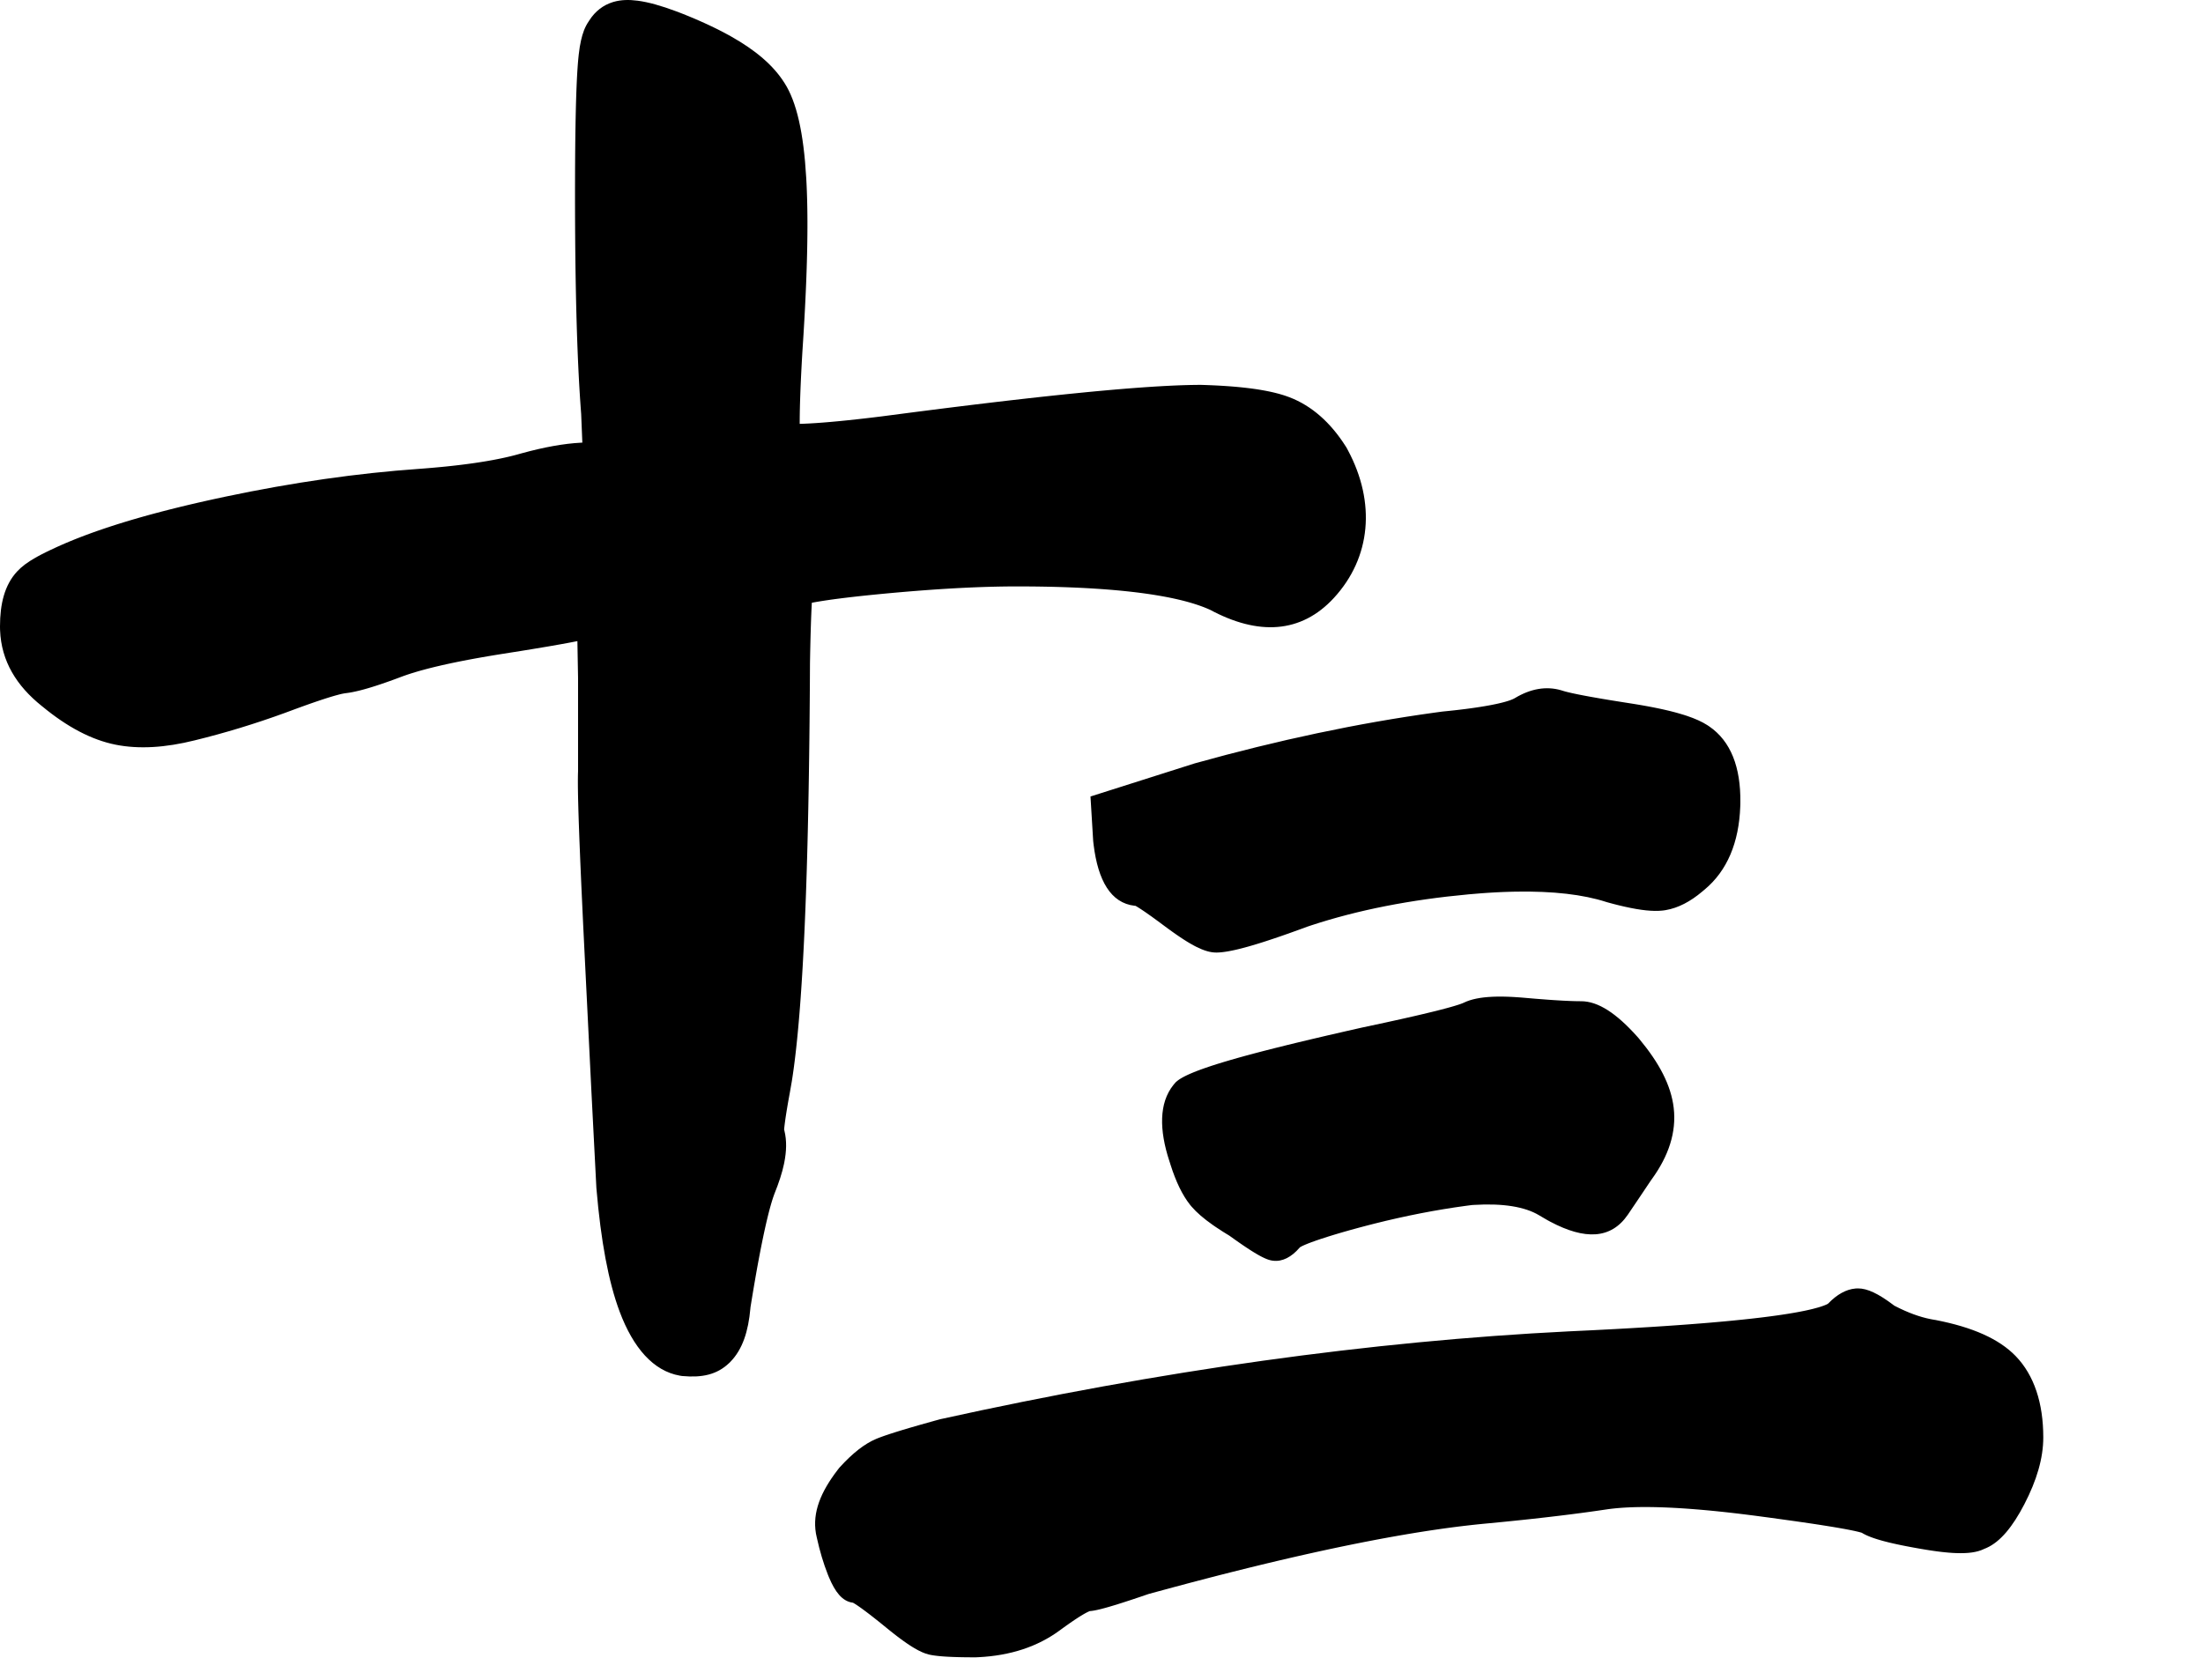
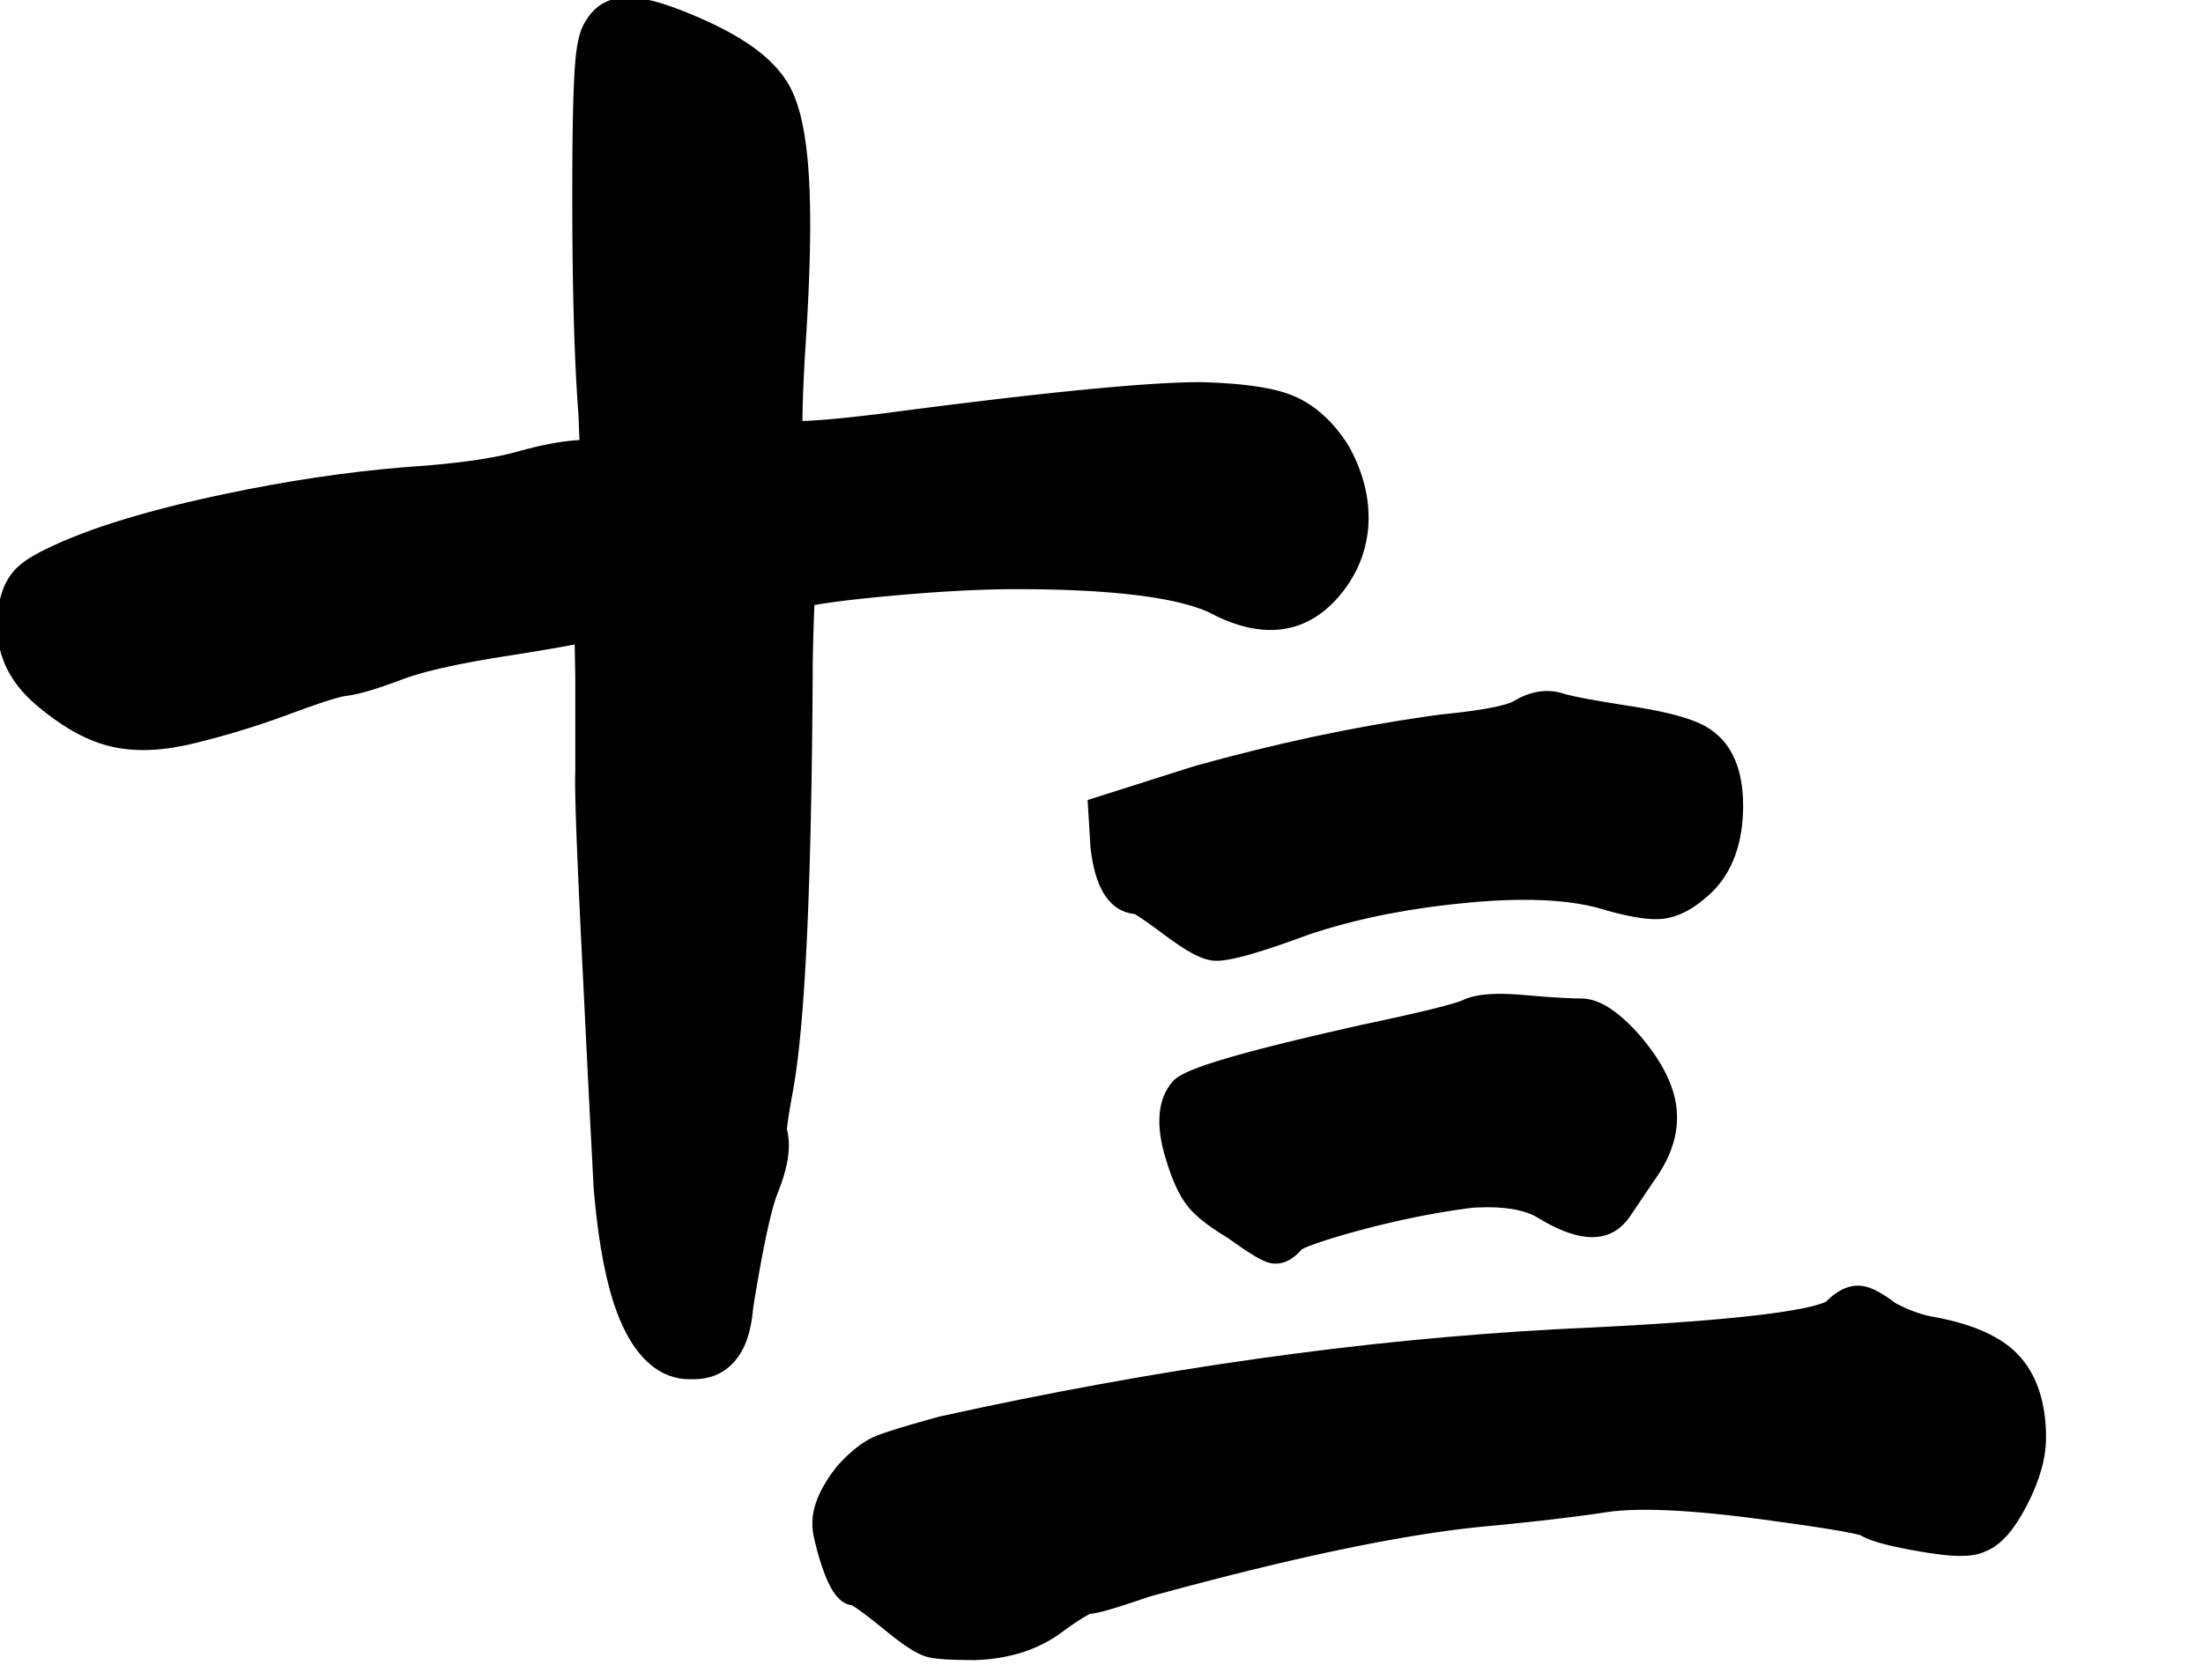
<svg xmlns="http://www.w3.org/2000/svg" width="400px" height="305px" viewBox="0 0 400 305" version="1.1">
  <g id="13_s" stroke="none" stroke-width="1" fill="none" fill-rule="evenodd">
-     <path d="M337.37,234 C339.082,234 341.054,234.976 343.583,236.858 L343.933,237.122 L344.181,237.252 C346.443,238.415 348.572,239.19 350.569,239.585 L350.967,239.659 L351.47,239.742 C358.151,241.042 362.974,243.156 366.017,246.32 C369.34,249.774 371,254.819 371,261.056 C371,264.833 369.815,268.852 367.564,273.195 C365.435,277.303 363.204,280.001 360.72,281.121 L360.486,281.221 L360.29,281.296 L360.192,281.347 C358.988,281.926 357.36,282.15 355.199,282.072 L354.67,282.047 C354.58,282.042 354.489,282.037 354.397,282.031 L353.837,281.989 L353.255,281.936 L352.652,281.872 C352.55,281.861 352.446,281.849 352.342,281.836 L351.706,281.756 L351.047,281.665 L350.365,281.563 L349.66,281.452 L348.577,281.269 L347.871,281.144 L347.189,281.02 L346.209,280.835 L345.283,280.651 L344.409,280.467 L343.854,280.344 L343.322,280.222 L342.813,280.099 L342.09,279.914 L341.636,279.79 L341.203,279.665 L340.791,279.54 L340.401,279.414 L340.032,279.286 C339.913,279.244 339.797,279.201 339.684,279.158 L339.356,279.029 L339.049,278.898 L338.903,278.833 L338.903,278.833 L338.626,278.7 L338.368,278.566 L338.131,278.43 L338.05,278.382 L337.929,278.344 L337.732,278.289 L337.364,278.194 L337.034,278.117 L336.668,278.035 L336.264,277.95 L335.823,277.861 L334.832,277.673 L333.694,277.471 L332.603,277.287 L330.445,276.943 L329.071,276.734 L326.013,276.287 L321.614,275.677 L318.595,275.274 L316.885,275.057 L315.218,274.855 L313.595,274.67 L312.538,274.556 L311.499,274.449 L310.481,274.349 L309.481,274.257 L308.501,274.171 L307.068,274.057 L306.137,273.989 L305.225,273.929 L304.333,273.876 L303.461,273.83 L302.608,273.792 L301.775,273.76 L300.961,273.736 L300.167,273.719 L299.393,273.709 L299.013,273.706 L299.013,273.706 L298.268,273.707 L297.543,273.715 L296.838,273.73 L296.152,273.752 L295.486,273.782 L294.84,273.818 C294.734,273.825 294.629,273.832 294.524,273.839 L293.908,273.886 L293.311,273.94 L292.734,274.002 C292.64,274.012 292.546,274.023 292.454,274.035 L291.907,274.107 L289.96,274.391 L288.806,274.554 L287.023,274.796 L285.178,275.035 L283.272,275.271 L281.304,275.505 L279.957,275.66 L277.886,275.89 L276.471,276.042 L274.296,276.267 L272.812,276.416 L270.534,276.637 L269.287,276.755 L268.325,276.852 L267.349,276.956 L265.856,277.126 L264.841,277.25 L263.811,277.381 L262.766,277.52 L261.706,277.667 L260.087,277.903 L258.988,278.069 L257.312,278.334 L255.602,278.616 L253.857,278.916 L252.078,279.234 L250.873,279.455 L249.652,279.685 L247.793,280.043 L245.9,280.42 L244.619,280.681 L243.323,280.949 L241.349,281.367 L239.342,281.802 L237.301,282.255 L235.92,282.567 L234.525,282.886 L232.404,283.38 L230.248,283.892 L228.792,284.243 L226.58,284.784 L223.577,285.533 L221.284,286.115 L218.958,286.715 L215.803,287.543 L213.397,288.184 L210.136,289.066 L208.56,289.497 L207.026,290.02 L205.272,290.606 L203.956,291.034 L202.996,291.339 L202.328,291.545 L201.313,291.847 L200.585,292.051 L199.932,292.223 L199.632,292.297 L199.214,292.393 L198.836,292.471 L198.604,292.513 L198.288,292.562 L198.097,292.585 L197.922,292.6 L197.883,292.601 L197.746,292.656 L197.523,292.757 L197.261,292.888 L196.962,293.05 L196.627,293.243 L196.244,293.474 L195.83,293.733 L195.387,294.021 C195.311,294.071 195.233,294.123 195.154,294.175 L194.666,294.505 L194.149,294.863 L193.602,295.249 L193.027,295.663 L192.422,296.105 C188.374,299.085 183.445,300.691 177.663,300.979 L177.165,301 L176.368,301 L175.041,300.987 L174.118,300.97 L172.984,300.934 L172.203,300.898 L171.716,300.87 L171.256,300.839 L170.821,300.803 L170.217,300.743 L169.67,300.675 L169.337,300.625 C169.284,300.616 169.231,300.607 169.18,300.598 L168.884,300.542 L168.613,300.482 C167.874,300.304 167.022,299.926 166.03,299.341 L165.597,299.078 C165.449,298.986 165.299,298.89 165.146,298.79 L164.677,298.476 C164.437,298.312 164.191,298.139 163.938,297.957 L163.422,297.579 L162.886,297.175 L162.331,296.745 L161.754,296.29 L161.157,295.808 L159.968,294.842 L159.412,294.396 L158.628,293.776 L157.905,293.213 L157.241,292.709 L156.639,292.262 L156.271,291.996 L155.928,291.755 L155.615,291.542 L155.337,291.36 L155.096,291.21 C155.059,291.188 155.023,291.167 154.989,291.147 L154.87,291.081 L154.775,291.069 C152.909,290.794 151.634,289.12 150.522,286.48 L150.412,286.213 L150.306,285.948 C149.512,283.939 148.85,281.716 148.314,279.28 L148.16,278.56 L148.142,278.453 C147.512,274.674 149.001,270.989 152.094,266.958 L152.386,266.582 L152.481,266.478 C154.78,263.95 156.964,262.222 159.083,261.333 L159.446,261.185 L159.715,261.081 L160.157,260.918 L160.646,260.744 L161.568,260.434 L162.622,260.095 L163.811,259.728 L165.134,259.333 L167.215,258.731 L169.566,258.072 L170.656,257.772 L170.782,257.741 C210.731,248.918 248.769,243.603 284.907,241.796 L289.043,241.6 L292.997,241.395 L296.151,241.219 L299.768,241.001 L302.078,240.851 L304.306,240.698 L306.453,240.542 L309.021,240.342 L310.501,240.22 L312.865,240.011 L314.222,239.884 L316.383,239.667 L318.019,239.49 L319.573,239.31 L320.373,239.212 L321.602,239.053 L322.77,238.892 L323.514,238.784 L324.578,238.62 L325.58,238.453 L326.213,238.341 L326.818,238.228 L327.674,238.058 L328.209,237.943 L328.716,237.827 L329.195,237.711 C329.533,237.626 329.846,237.542 330.132,237.458 L330.543,237.332 C330.608,237.312 330.672,237.291 330.733,237.27 L331.085,237.147 L331.395,237.026 L331.634,236.922 L331.8,236.842 L331.908,236.782 L331.976,236.713 C333.536,235.109 335.183,234.166 336.9,234.02 L337.135,234.005 L337.37,234 Z M111.438,0.334 C112.767,-0.046 114.194,-0.083 115.798,0.129 C117.737,0.386 120.067,1.038 122.839,2.078 L122.839,2.078 L123.607,2.371 C123.736,2.422 123.867,2.473 123.999,2.525 L123.999,2.525 L124.799,2.847 C125.07,2.957 125.344,3.071 125.622,3.188 L125.622,3.188 L126.037,3.364 L126.853,3.716 C126.988,3.775 127.122,3.834 127.254,3.893 L127.254,3.893 L128.042,4.247 C128.431,4.425 128.813,4.603 129.188,4.782 L129.188,4.782 L129.929,5.141 L130.651,5.502 C131.126,5.743 131.589,5.986 132.039,6.231 L132.039,6.231 L132.706,6.599 C137.197,9.127 140.401,11.851 142.412,15.024 L142.412,15.024 L142.44,15.066 C144.652,18.509 145.913,24.136 146.388,32.331 L146.388,32.331 L146.44,33.307 C146.448,33.472 146.456,33.638 146.463,33.804 L146.463,33.804 L146.505,34.816 L146.539,35.852 C146.544,36.026 146.549,36.202 146.554,36.379 L146.554,36.379 L146.577,37.451 C146.581,37.632 146.584,37.813 146.587,37.996 L146.587,37.996 L146.6,39.105 C146.603,39.479 146.606,39.856 146.607,40.238 L146.607,40.238 L146.606,41.396 L146.599,42.579 L146.585,43.787 L146.565,45.021 L146.538,46.279 L146.505,47.563 L146.465,48.872 L146.418,50.208 L146.366,51.569 L146.307,52.956 L146.241,54.369 L146.17,55.808 L146.093,57.274 L146.009,58.766 L145.92,60.286 L145.824,61.831 L145.675,64.134 L145.583,65.75 L145.501,67.295 L145.429,68.769 L145.367,70.17 L145.315,71.5 L145.286,72.346 L145.25,73.555 L145.224,74.69 L145.208,75.753 L145.202,76.741 L145.202,76.981 L145.752,76.964 L146.244,76.944 L147.023,76.906 L148.137,76.838 L149.03,76.775 L149.97,76.701 L150.96,76.617 L152.353,76.488 L153.832,76.34 L155.799,76.129 L157.043,75.988 L158.333,75.837 L160.127,75.618 C160.416,75.58 160.703,75.542 160.99,75.505 L160.99,75.505 L166.044,74.846 L170.891,74.229 L173.237,73.935 L177.031,73.469 L180.682,73.032 L183.499,72.703 L186.892,72.317 L188.859,72.099 L191.402,71.825 L193.853,71.569 L197.357,71.219 L199.033,71.059 L201.187,70.863 L202.743,70.727 L204.737,70.562 L206.173,70.451 L208.009,70.318 L209.753,70.204 L211.406,70.108 L212.969,70.03 L214.082,69.984 L215.143,69.948 L216.154,69.922 L216.799,69.911 L217.422,69.904 L218.089,69.902 L218.598,69.917 C218.745,69.922 218.891,69.927 219.037,69.932 L219.037,69.932 L219.898,69.966 L220.739,70.004 L221.56,70.048 L222.361,70.097 L223.142,70.151 L223.904,70.21 L224.646,70.275 L225.368,70.345 L226.072,70.42 L226.756,70.501 L227.421,70.587 L228.066,70.679 L228.693,70.777 L229.301,70.881 C229.501,70.916 229.697,70.952 229.891,70.99 L229.891,70.99 L230.461,71.105 L230.461,71.105 L230.74,71.165 L231.282,71.288 C231.371,71.31 231.46,71.331 231.547,71.353 L231.547,71.353 L232.062,71.485 C232.147,71.508 232.231,71.531 232.313,71.554 L232.313,71.554 L232.802,71.696 C232.881,71.72 232.96,71.745 233.039,71.769 L233.039,71.769 L233.5,71.921 C233.726,71.998 233.945,72.077 234.158,72.159 C238.154,73.697 241.582,76.714 244.339,81.063 L244.339,81.063 L244.472,81.273 L244.749,81.783 C249.827,91.291 248.944,101.275 242.186,108.606 C236.237,115.059 228.44,115.482 219.609,110.692 L219.754,110.77 L219.509,110.66 L219.126,110.495 L218.728,110.333 C218.661,110.306 218.592,110.28 218.524,110.253 L218.524,110.253 L218.104,110.096 L217.67,109.942 L217.222,109.791 L216.76,109.644 C216.682,109.62 216.603,109.595 216.523,109.571 L216.523,109.571 L216.04,109.429 C215.958,109.405 215.875,109.382 215.792,109.358 L215.792,109.358 L215.287,109.22 L214.768,109.086 L214.234,108.954 L213.686,108.826 L213.124,108.702 C213.029,108.681 212.934,108.661 212.838,108.64 L212.838,108.64 L212.255,108.52 L211.658,108.404 L211.046,108.291 L210.421,108.181 L209.456,108.022 L208.796,107.921 L208.121,107.823 L207.433,107.728 L206.73,107.637 L206.014,107.549 L204.913,107.424 L204.162,107.345 L203.397,107.269 L202.618,107.197 L201.825,107.128 L200.61,107.032 L199.365,106.943 L198.088,106.862 L197.219,106.813 L196.337,106.767 L194.988,106.706 L193.609,106.652 L192.198,106.606 L191.241,106.58 L189.78,106.549 L188.288,106.525 L186.252,106.506 L185.214,106.503 L184.134,106.503 L183.007,106.511 L181.858,106.526 C181.664,106.529 181.47,106.533 181.275,106.537 L181.275,106.537 L180.093,106.564 L178.889,106.599 L177.663,106.641 L176.414,106.692 L175.144,106.75 L173.853,106.815 L172.539,106.889 L171.203,106.97 L169.845,107.059 L168.466,107.156 L167.064,107.261 L165.641,107.373 L164.195,107.493 L162.728,107.621 L161.239,107.756 L159.729,107.9 L158.106,108.06 L156.864,108.189 L155.677,108.317 L154.179,108.488 L153.12,108.616 L151.794,108.785 L150.865,108.912 L149.991,109.039 L149.173,109.165 L148.411,109.29 L147.935,109.373 L147.403,109.471 L147.336,110.818 L147.294,111.829 L147.253,112.916 L147.215,114.078 L147.191,114.895 L147.156,116.183 L147.104,118.495 L147.069,120.43 L147.05,123.948 L147.025,127.423 L146.995,130.823 L146.96,134.146 L146.919,137.394 L146.873,140.565 L146.822,143.661 L146.765,146.68 L146.681,150.589 L146.611,153.433 L146.561,155.287 L146.483,158.005 L146.398,160.649 L146.339,162.369 L146.245,164.887 L146.145,167.331 L146.076,168.919 L146.004,170.473 L145.93,171.995 L145.813,174.215 L145.733,175.654 L145.649,177.059 L145.563,178.432 L145.475,179.772 L145.384,181.08 C145.369,181.295 145.353,181.508 145.338,181.721 L145.338,181.721 L145.243,182.979 L145.146,184.204 L145.046,185.396 L144.943,186.556 L144.838,187.683 L144.73,188.778 C144.712,188.958 144.694,189.136 144.675,189.313 L144.675,189.313 L144.564,190.358 C144.545,190.53 144.526,190.7 144.507,190.869 L144.507,190.869 L144.391,191.866 L144.273,192.83 L144.153,193.762 C144.132,193.915 144.112,194.066 144.091,194.216 L144.091,194.216 L143.966,195.099 C143.945,195.244 143.924,195.387 143.903,195.529 L143.903,195.529 L143.774,196.364 C143.644,197.182 143.51,197.953 143.372,198.675 L143.372,198.675 L143.319,198.947 L143.122,200.036 L142.998,200.749 L142.831,201.749 L142.733,202.369 L142.644,202.952 L142.566,203.497 L142.499,204.003 L142.441,204.47 C142.424,204.62 142.408,204.762 142.394,204.898 L142.394,204.898 L142.371,205.138 L142.417,205.315 C142.884,207.186 142.798,209.111 142.406,211.118 L142.406,211.118 L142.354,211.38 C142.015,213.011 141.433,214.785 140.606,216.836 L140.635,216.765 L140.594,216.872 L140.481,217.182 C140.462,217.236 140.443,217.291 140.424,217.347 L140.424,217.347 L140.307,217.695 L140.189,218.068 L140.007,218.675 L139.82,219.338 L139.693,219.811 C139.671,219.892 139.65,219.974 139.628,220.057 L139.628,220.057 L139.498,220.567 L139.366,221.102 L139.164,221.95 L139.027,222.546 L138.818,223.485 L138.676,224.141 L138.461,225.17 L138.241,226.253 L138.093,227.004 L137.868,228.175 L137.639,229.4 L137.484,230.245 L137.25,231.556 L136.933,233.386 L136.692,234.818 L136.448,236.301 L136.264,237.44 L136.246,237.651 C135.876,241.779 134.836,245.076 132.602,247.348 L132.602,247.348 L132.418,247.53 C130.176,249.692 127.437,250.232 123.951,249.917 L123.951,249.917 L123.819,249.905 L123.433,249.844 C118.638,249.003 114.976,244.797 112.511,238.223 C110.465,232.764 109.101,225.364 108.298,215.895 L108.298,215.895 L108.285,215.744 L107.382,198.22 L105.887,167.972 L105.55,160.719 L105.367,156.506 L105.201,152.426 L105.085,149.21 L105.022,147.23 L104.969,145.235 L104.947,144.13 L104.93,142.946 L104.926,142.241 L104.926,141.704 L104.933,140.952 L104.942,140.513 L104.957,140.094 L104.957,123.091 L104.838,116.439 L103.46,116.706 L101.765,117.017 L99.526,117.409 L96.616,117.895 L94.605,118.222 L91.127,118.772 L89.751,118.994 L88.858,119.143 L87.552,119.367 L86.288,119.593 L85.066,119.82 L83.886,120.048 L83.123,120.2 L82.378,120.353 L81.297,120.584 L80.258,120.815 L79.261,121.048 L78.621,121.203 L77.999,121.359 L77.397,121.515 L76.529,121.75 L75.974,121.906 L75.438,122.064 L74.671,122.3 C74.588,122.326 74.506,122.352 74.424,122.379 L74.424,122.379 L73.946,122.537 L73.488,122.695 L73.048,122.853 L72.106,123.206 L71.398,123.466 L70.713,123.713 L70.049,123.947 L69.408,124.169 L68.788,124.377 L68.189,124.573 L67.611,124.755 C67.517,124.785 67.423,124.814 67.33,124.842 L67.33,124.842 L66.784,125.005 L66.258,125.155 C66.172,125.179 66.087,125.203 66.002,125.226 L66.002,125.226 L65.507,125.357 C65.426,125.378 65.345,125.398 65.266,125.418 L65.266,125.418 L64.8,125.529 C64.724,125.547 64.648,125.564 64.574,125.58 L64.574,125.58 L64.137,125.673 L63.719,125.753 C63.583,125.777 63.45,125.799 63.32,125.82 L63.32,125.82 L62.939,125.874 L62.607,125.916 L62.439,125.944 L62.152,126.001 L61.824,126.075 L61.583,126.135 L60.9,126.318 L60.437,126.452 L59.758,126.657 L59.203,126.832 L58.405,127.091 L57.313,127.459 L56.365,127.787 L55.353,128.146 L54,128.637 L51.692,129.491 C46.293,131.46 40.854,133.115 35.393,134.453 C29.999,135.803 25.205,136.092 20.987,135.249 C16.632,134.379 12.207,132.039 7.7,128.314 L7.742,128.348 L7.573,128.215 C3.016,124.566 0.23,120.09 0.014,114.462 L0.003,114.058 L0,113.751 C0,109.702 0.821,106.268 3.091,103.806 C3.931,102.894 5.006,102.1 6.457,101.276 L6.457,101.276 L6.927,101.014 L7.424,100.75 L7.947,100.481 C8.127,100.391 8.31,100.3 8.499,100.207 L8.499,100.207 L9.079,99.928 L10.051,99.473 C10.172,99.417 10.295,99.361 10.417,99.305 L10.417,99.305 L11.164,98.971 C11.416,98.86 11.671,98.749 11.929,98.639 L11.929,98.639 L12.713,98.31 L13.515,97.983 C13.65,97.928 13.786,97.874 13.923,97.82 L13.923,97.82 L14.753,97.496 L15.602,97.174 L16.469,96.854 C16.615,96.801 16.762,96.748 16.91,96.695 L16.91,96.695 L17.805,96.379 C18.258,96.221 18.717,96.064 19.183,95.908 L19.183,95.908 L20.125,95.597 L21.086,95.287 C21.248,95.236 21.41,95.185 21.573,95.134 L21.573,95.134 L22.562,94.827 L23.57,94.523 C23.739,94.473 23.909,94.422 24.08,94.372 L24.08,94.372 L25.116,94.071 L26.17,93.772 L27.244,93.475 L28.336,93.18 L29.447,92.887 L30.576,92.596 L31.725,92.307 L32.892,92.02 L34.079,91.734 L35.894,91.31 L37.752,90.89 L39.014,90.612 L40.963,90.194 C53.186,87.618 64.901,85.937 76.092,85.154 L76.092,85.154 L76.598,85.116 L77.596,85.037 L78.574,84.954 L80.003,84.823 L80.93,84.732 L81.838,84.636 L82.726,84.537 L83.594,84.435 L84.442,84.328 L85.269,84.219 L86.077,84.106 L86.864,83.989 L87.631,83.868 L88.378,83.745 L89.461,83.553 L90.157,83.42 L90.833,83.284 L91.488,83.145 L92.124,83.002 L92.738,82.856 L93.333,82.707 L93.906,82.554 L94.718,82.328 C98.783,81.211 102.361,80.563 105.481,80.401 L105.481,80.401 L105.736,80.389 L105.523,75.192 L105.428,73.91 L105.322,72.377 L105.256,71.325 L105.191,70.248 L105.129,69.146 L105.041,67.448 L104.959,65.694 L104.908,64.494 L104.835,62.649 L104.768,60.747 L104.727,59.449 L104.688,58.126 L104.634,56.095 L104.601,54.71 L104.557,52.587 L104.519,50.408 L104.496,48.924 L104.476,47.416 L104.459,45.882 L104.444,44.324 L104.426,41.941 L104.414,39.501 L104.407,37.006 L104.407,34.075 L104.417,30.538 L104.434,27.788 L104.454,25.715 L104.473,24.235 L104.511,21.911 L104.548,20.178 L104.579,18.953 L104.613,17.791 L104.663,16.341 L104.708,15.235 L104.746,14.421 C104.753,14.288 104.759,14.158 104.766,14.029 L104.766,14.029 L104.808,13.276 L104.853,12.563 L104.9,11.889 C104.908,11.78 104.917,11.672 104.925,11.566 L104.925,11.566 L104.977,10.95 C104.986,10.851 104.995,10.753 105.004,10.656 L105.004,10.656 L105.061,10.096 L105.091,9.83 C105.197,8.899 105.324,8.089 105.497,7.337 C105.798,6.025 106.175,4.921 106.899,3.871 L106.899,3.871 L106.912,3.853 L106.987,3.73 C108.088,1.99 109.572,0.92 111.23,0.397 L111.23,0.397 Z M272.186,181 C272.504,180.999 272.83,181.002 273.166,181.009 L273.849,181.029 L274.556,181.06 C274.676,181.066 274.797,181.073 274.919,181.08 L275.662,181.128 L276.43,181.187 L278.862,181.395 L281.082,181.566 L282.098,181.636 L283.357,181.714 L283.945,181.746 L285.037,181.796 L285.783,181.822 L286.466,181.837 L287.086,181.842 C290.174,181.842 293.496,184.047 297.236,188.225 L297.517,188.542 L297.58,188.616 C301.262,193.023 303.414,197.103 303.896,201.215 C304.417,205.65 302.96,209.96 299.926,214.151 L299.781,214.348 L297.706,217.443 L295.567,220.612 C292.497,225.089 287.743,225.192 281.521,221.902 L280.934,221.584 C280.44,221.311 279.938,221.017 279.427,220.702 C276.875,219.175 272.91,218.509 267.592,218.836 L267.239,218.86 L266.156,219.002 C260.751,219.732 255.204,220.814 249.513,222.247 L248.291,222.56 L246.737,222.971 L245.159,223.404 L243.976,223.739 L243.135,223.984 L242.079,224.3 L241.099,224.603 L239.773,225.032 L238.989,225.299 L238.124,225.609 L237.526,225.837 L237.014,226.046 L236.687,226.19 L236.41,226.322 L236.254,226.403 L236.12,226.479 L236.019,226.541 L235.957,226.616 C234.486,228.312 232.85,229.19 231.115,228.965 L230.906,228.933 L230.696,228.89 L230.589,228.864 L230.364,228.799 L230.125,228.717 C230.084,228.701 230.042,228.686 230,228.669 L229.738,228.561 L229.461,228.435 L229.167,228.292 L228.857,228.131 L228.53,227.952 L228.186,227.755 L227.635,227.425 L227.245,227.182 L226.835,226.92 L226.185,226.492 L225.725,226.182 L224.998,225.682 L224.222,225.137 L223.209,224.413 L222.646,224.071 L221.995,223.666 C221.571,223.397 221.167,223.133 220.781,222.872 L220.215,222.483 C218.562,221.323 217.286,220.227 216.358,219.148 L216.206,218.969 L216.061,218.79 C214.664,217.024 213.506,214.6 212.535,211.536 L212.418,211.161 L212.337,210.919 C210.46,205.212 210.441,200.33 213.038,197.072 L213.185,196.893 L213.338,196.717 L213.509,196.524 L213.697,196.366 L213.861,196.235 L214.043,196.102 C214.075,196.08 214.108,196.058 214.142,196.035 L214.354,195.9 L214.585,195.762 L214.836,195.622 C214.879,195.599 214.923,195.575 214.968,195.551 L215.249,195.408 L215.549,195.263 L215.869,195.115 L216.209,194.965 L216.757,194.736 L217.35,194.501 L217.989,194.261 L218.913,193.932 L219.92,193.592 L221.011,193.242 L222.186,192.881 L223.447,192.508 L224.793,192.124 L226.226,191.727 L227.747,191.318 L229.356,190.897 L231.493,190.352 L233.77,189.786 L235.205,189.436 L237.198,188.957 L240.909,188.084 L244.318,187.3 L247.321,186.62 L251.427,185.742 L254.426,185.081 L256.816,184.539 L258.175,184.221 L260.134,183.75 L261.426,183.426 L262.74,183.08 L263.55,182.856 L264.12,182.689 L264.843,182.463 L265.237,182.327 L265.487,182.234 L265.63,182.175 L265.813,182.094 C267.099,181.475 268.798,181.131 270.96,181.031 L271.561,181.01 L272.186,181 Z M283.442,125.361 L283.91,125.505 L284.251,125.601 L284.651,125.703 L285.274,125.85 L285.809,125.967 L286.61,126.133 L287.512,126.31 L288.78,126.546 L290.815,126.903 L292.45,127.176 L294.991,127.583 L296.676,127.847 L297.554,127.992 L298.405,128.139 L299.229,128.289 L300.026,128.44 L300.797,128.594 L301.541,128.75 L302.259,128.909 L302.951,129.071 C303.064,129.098 303.176,129.125 303.287,129.153 L303.94,129.319 L304.568,129.489 C304.978,129.603 305.371,129.719 305.748,129.838 L306.3,130.017 C307.83,130.532 309.061,131.091 310.013,131.709 L310.337,131.924 C314.274,134.606 316.079,139.373 315.997,145.727 L315.991,146.095 L315.98,146.467 C315.751,153.002 313.611,158.145 309.514,161.559 L309.316,161.72 L309.087,161.917 C306.912,163.754 304.708,164.907 302.457,165.291 L302.149,165.339 L301.842,165.377 C300.124,165.562 297.885,165.32 295.018,164.675 L294.256,164.498 C294.126,164.467 293.996,164.435 293.864,164.403 L293.058,164.199 C292.921,164.163 292.783,164.127 292.644,164.09 L291.794,163.859 L291.646,163.814 C287.458,162.459 281.985,161.824 275.253,161.938 L274.179,161.963 L273.085,161.999 C272.901,162.007 272.716,162.014 272.53,162.022 L271.404,162.078 L270.258,162.146 L269.09,162.227 C268.305,162.285 267.506,162.351 266.693,162.426 C256.079,163.403 246.562,165.278 238.142,168.043 L237.385,168.295 L236.148,168.75 L234.488,169.349 L233.302,169.768 L232.54,170.034 L231.439,170.41 L230.388,170.76 L229.714,170.98 L229.062,171.188 L228.124,171.478 L227.234,171.743 L226.667,171.906 L226.121,172.057 L225.595,172.197 L225.09,172.326 L224.605,172.443 L224.14,172.549 L223.695,172.644 C223.623,172.659 223.551,172.673 223.48,172.687 L223.065,172.765 L222.669,172.832 C222.54,172.852 222.415,172.871 222.292,172.887 L221.935,172.932 L221.596,172.965 C221.541,172.97 221.487,172.974 221.434,172.978 L221.123,172.994 L220.975,172.999 L220.831,173 C219.767,173 218.594,172.655 217.191,171.948 L216.763,171.725 C216.545,171.608 216.322,171.483 216.093,171.349 L215.627,171.071 C215.548,171.023 215.469,170.974 215.388,170.924 L214.897,170.613 C214.814,170.559 214.73,170.505 214.645,170.449 L214.128,170.104 L213.592,169.737 L213.037,169.347 C212.943,169.281 212.848,169.213 212.752,169.144 L212.166,168.72 L211.559,168.274 L210.32,167.354 L209.467,166.731 L208.941,166.353 L208.216,165.842 L207.775,165.537 L207.178,165.137 L206.834,164.915 L206.54,164.731 L206.288,164.58 L206.184,164.52 L206.014,164.504 C201.669,164.014 199.375,159.897 198.575,153.477 L198.535,153.149 L198.489,152.726 L198,144.658 L216.84,138.672 L216.963,138.635 C232.085,134.414 246.579,131.345 260.446,129.43 L261.831,129.242 L261.957,129.227 L263.128,129.109 L264.251,128.987 L264.971,128.904 L266.011,128.777 L267,128.646 L267.937,128.513 L268.824,128.377 L269.657,128.24 L270.438,128.101 L270.93,128.007 L271.621,127.866 L272.052,127.771 L272.653,127.628 L273.023,127.533 L273.368,127.438 C273.423,127.422 273.478,127.406 273.531,127.39 L273.839,127.295 C273.888,127.279 273.936,127.263 273.983,127.248 L274.253,127.153 L274.497,127.058 C274.536,127.043 274.573,127.027 274.61,127.011 L274.815,126.918 C274.88,126.886 274.94,126.855 274.995,126.824 L275.076,126.778 C277.865,125.102 280.71,124.567 283.442,125.361 Z" id="Combined-Shape" fill="#000000" fill-rule="nonzero" />
+     <path d="M337.37,233.5 C339.088,233.5 341.017,234.371 343.562,236.222 L343.884,236.458 L344.166,236.679 L344.41,236.807 C346.454,237.859 348.389,238.588 350.209,238.998 L350.661,239.094 L351.048,239.166 L351.565,239.251 C358.437,240.588 363.294,242.767 366.378,245.973 C369.772,249.502 371.5,254.647 371.5,261.056 C371.5,264.858 370.333,268.938 368.008,273.425 C365.85,277.59 363.627,280.246 361.172,281.46 L360.917,281.58 L360.665,281.688 L360.518,281.741 L360.408,281.797 C359.208,282.375 357.639,282.624 355.569,282.582 L355.175,282.571 L354.503,282.538 L354.36,282.529 L353.792,282.487 L353.203,282.433 L352.44,282.351 L351.637,282.251 L350.973,282.159 L350.286,282.057 L349.576,281.945 L348.49,281.761 L347.782,281.636 L347.096,281.512 L346.112,281.326 L345.18,281.14 L344.301,280.955 L343.742,280.832 L343.205,280.708 L342.689,280.583 L341.958,280.396 L341.497,280.27 L341.057,280.143 L340.638,280.015 L340.239,279.886 L339.865,279.758 L339.5,279.623 L339.161,279.489 L338.844,279.354 L338.687,279.284 L338.394,279.143 L338.12,279 L337.844,278.841 L337.608,278.773 L337.249,278.681 L336.926,278.605 L336.565,278.524 L336.166,278.44 L335.73,278.353 L334.744,278.166 L333.611,277.964 L332.524,277.781 L330.37,277.437 L328.999,277.228 L325.945,276.782 L321.548,276.173 L318.532,275.77 L316.825,275.553 L315.162,275.352 L313.542,275.168 L312.486,275.053 L311.451,274.947 L310.435,274.847 L309.438,274.755 L308.462,274.67 L307.032,274.555 L306.104,274.488 L305.196,274.428 L304.307,274.375 L303.438,274.33 L302.589,274.291 L301.76,274.26 L300.95,274.236 L300.161,274.219 L299.39,274.209 L299.013,274.206 L298.273,274.207 L297.554,274.215 L296.854,274.23 L296.174,274.252 L295.514,274.281 L294.562,274.337 L293.953,274.384 L293.364,274.437 L292.519,274.531 L291.979,274.602 L290.03,274.887 L288.873,275.05 L287.087,275.292 L285.24,275.531 L283.331,275.768 L281.361,276.002 L280.012,276.157 L277.939,276.387 L276.522,276.539 L274.346,276.765 L272.86,276.914 L269.336,277.253 L268.378,277.349 L267.406,277.452 L265.916,277.622 L264.904,277.746 L263.877,277.877 L262.835,278.015 L261.778,278.162 L260.162,278.397 L259.066,278.563 L257.394,278.827 L255.686,279.109 L253.945,279.408 L252.168,279.725 L250.965,279.947 L249.747,280.176 L247.891,280.534 L246,280.91 L244.72,281.17 L243.426,281.438 L241.455,281.855 L239.45,282.29 L237.411,282.743 L236.032,283.054 L234.639,283.373 L232.519,283.867 L230.365,284.378 L228.911,284.729 L226.701,285.269 L223.7,286.018 L221.409,286.599 L219.085,287.199 L215.932,288.026 L213.527,288.667 L210.268,289.549 L208.721,289.971 L207.184,290.494 L205.427,291.081 L204.107,291.511 L203.143,291.817 L202.471,292.024 L201.448,292.328 L200.713,292.535 L200.051,292.709 L199.743,292.784 L199.315,292.883 L198.925,292.963 L198.68,293.007 L198.347,293.058 L198.14,293.083 L197.993,293.095 L197.952,293.111 L197.747,293.204 L197.499,293.328 L197.211,293.484 L196.885,293.671 L196.51,293.897 L196.103,294.153 L195.595,294.483 L194.951,294.916 L194.438,295.272 L193.894,295.655 L193.322,296.067 L192.718,296.508 C188.744,299.433 183.926,301.073 178.272,301.444 L177.684,301.478 L177.165,301.5 L176.364,301.5 L175.031,301.487 L174.103,301.469 L172.961,301.434 L172.175,301.398 L171.682,301.369 L171.215,301.337 L170.771,301.301 L170.155,301.24 L169.596,301.169 L169.087,301.089 L168.776,301.03 L168.496,300.968 C167.786,300.797 166.991,300.46 166.079,299.947 L165.771,299.769 L165.332,299.502 L165.104,299.358 L164.868,299.205 L164.394,298.888 L164.15,298.72 L163.643,298.36 L163.121,297.978 L162.58,297.57 L162.02,297.137 L161.44,296.679 L160.842,296.196 L159.655,295.232 L159.102,294.788 L158.321,294.171 L157.602,293.611 L156.944,293.11 L156.346,292.667 L155.983,292.405 L155.647,292.169 L155.341,291.96 L155.073,291.785 L154.713,291.565 L154.702,291.564 C152.875,291.295 151.53,289.9 150.334,287.294 L150.197,286.988 L150.06,286.671 L149.948,286.399 L149.841,286.132 C149.12,284.306 148.504,282.303 147.992,280.119 L147.825,279.384 L147.667,278.642 L147.649,278.535 C147.038,274.87 148.292,271.212 151.411,267.032 L151.699,266.651 L152.016,266.245 L152.111,266.141 C154.366,263.662 156.497,261.959 158.568,261.013 L158.895,260.869 L159.266,260.719 L159.541,260.613 L159.99,260.447 L160.486,260.271 L161.415,259.957 L162.475,259.617 L163.668,259.249 L164.995,258.853 L167.08,258.25 L169.433,257.59 L170.536,257.286 L170.675,257.252 C209.928,248.583 247.335,243.299 282.909,241.399 L284.883,241.297 L289.018,241.1 L292.969,240.896 L296.121,240.72 L299.736,240.502 L302.044,240.353 L304.27,240.2 L306.414,240.044 L308.98,239.844 L310.457,239.722 L312.818,239.514 L314.173,239.386 L316.329,239.17 L317.961,238.994 L319.512,238.814 L320.309,238.716 L321.534,238.558 L322.698,238.398 L323.438,238.29 L324.496,238.126 L325.493,237.961 L326.121,237.85 L326.72,237.738 L327.569,237.569 L328.098,237.455 L328.598,237.342 L329.074,237.226 C329.293,237.171 329.503,237.116 329.7,237.061 L329.986,236.98 L330.568,236.798 L330.903,236.681 L331.196,236.568 L331.415,236.473 L331.559,236.404 L331.603,236.379 L331.617,236.365 C333.112,234.827 334.674,233.889 336.294,233.597 L336.581,233.552 L336.869,233.521 L337.124,233.505 L337.37,233.5 Z M111.3,-0.147 C112.656,-0.534 114.132,-0.596 115.864,-0.366 C117.584,-0.138 119.604,0.391 121.983,1.233 L122.498,1.418 L123.018,1.611 L123.985,1.982 L124.989,2.385 L125.817,2.728 L126.236,2.905 L127.257,3.347 L128.252,3.793 L128.834,4.062 L129.406,4.332 L130.153,4.694 L130.877,5.056 L131.353,5.3 L131.821,5.546 L132.281,5.793 L132.951,6.164 C137.241,8.578 140.323,11.145 142.371,14.062 L142.603,14.401 L142.86,14.795 C144.787,17.795 146.009,22.37 146.625,28.833 L146.724,29.96 L146.812,31.124 L146.887,32.305 L146.951,33.532 L147.005,34.799 L147.054,36.368 L147.082,37.715 L147.1,39.101 L147.107,40.238 L147.106,41.399 L147.099,42.585 L147.085,43.796 L147.065,45.031 L147.038,46.292 L147.004,47.578 L146.964,48.89 L146.918,50.227 L146.865,51.59 L146.806,52.979 L146.741,54.394 L146.669,55.835 L146.592,57.302 L146.508,58.796 L146.419,60.316 L146.323,61.864 L146.174,64.162 L146.082,65.777 L146.001,67.32 L145.929,68.791 L145.867,70.19 L145.815,71.517 L145.786,72.361 L145.75,73.566 L145.724,74.698 L145.708,75.756 L145.703,76.465 L146.22,76.445 L146.993,76.407 L148.102,76.339 L148.99,76.276 L149.928,76.203 L150.914,76.119 L152.303,75.99 L153.779,75.843 L155.743,75.632 L156.985,75.491 L158.273,75.34 L160.062,75.123 L165.981,74.35 L170.829,73.733 L173.176,73.439 L176.972,72.973 L180.624,72.536 L183.443,72.206 L186.837,71.82 L188.806,71.602 L191.35,71.327 L193.803,71.071 L197.31,70.721 L198.987,70.561 L201.144,70.364 L202.702,70.229 L204.698,70.064 L206.137,69.952 L207.976,69.819 L209.724,69.705 L211.382,69.609 L212.948,69.531 L214.065,69.484 L215.131,69.448 L216.145,69.422 L216.794,69.411 L217.42,69.404 L218.104,69.402 L219.056,69.433 L219.921,69.466 L220.765,69.505 L221.59,69.549 L222.395,69.598 L223.181,69.652 L223.947,69.712 L224.694,69.777 L225.422,69.848 L226.13,69.924 L226.82,70.005 L227.491,70.092 L228.143,70.185 L228.777,70.284 L229.39,70.389 L229.989,70.5 L230.566,70.616 L230.851,70.677 L231.534,70.835 L232.193,71.003 L232.453,71.074 L232.948,71.218 L233.195,71.294 L233.661,71.447 C233.894,71.527 234.119,71.608 234.338,71.693 C238.148,73.159 241.462,75.935 244.182,79.916 L244.471,80.347 L244.761,80.796 L244.911,81.034 L245.19,81.547 C250.387,91.278 249.432,101.484 242.554,108.945 C236.635,115.365 228.797,116.099 219.77,111.345 L219.544,111.224 L219.312,111.119 L218.938,110.958 L218.348,110.722 L217.937,110.567 L217.511,110.416 L217.07,110.268 L216.382,110.051 L215.661,109.841 L215.162,109.704 L214.648,109.571 L214.12,109.441 L213.578,109.314 L212.878,109.16 L212.159,109.011 L211.567,108.896 L210.96,108.783 L210.34,108.674 L209.38,108.517 L208.724,108.416 L208.053,108.318 L207.368,108.224 L206.67,108.133 L205.957,108.046 L204.861,107.921 L204.113,107.842 L203.351,107.767 L202.575,107.695 L201.786,107.627 L200.575,107.53 L199.333,107.442 L198.059,107.362 L197.193,107.313 L196.314,107.267 L194.969,107.205 L193.592,107.152 L192.185,107.106 L191.23,107.08 L189.772,107.048 L188.284,107.025 L186.25,107.006 L185.214,107.003 L184.138,107.003 L183.014,107.011 L181.286,107.037 L180.107,107.064 L178.906,107.098 L177.683,107.141 L176.437,107.191 L175.17,107.249 L173.88,107.315 L172.569,107.388 L171.236,107.469 L169.88,107.558 L168.503,107.655 L167.103,107.759 L165.682,107.871 L164.239,107.991 L162.774,108.119 L161.287,108.254 L159.778,108.397 L158.158,108.557 L156.918,108.686 L155.733,108.814 L154.239,108.984 L153.183,109.112 L151.862,109.281 L150.936,109.407 L150.067,109.533 L149.254,109.658 L148.497,109.782 L147.883,109.891 L147.836,110.839 L147.793,111.848 L147.753,112.932 L147.715,114.093 L147.691,114.908 L147.656,116.194 L147.604,118.504 L147.569,120.433 L147.55,123.951 L147.525,127.428 L147.495,130.828 L147.46,134.153 L147.419,137.401 L147.373,140.573 L147.322,143.67 L147.265,146.691 L147.181,150.602 L147.111,153.446 L147.061,155.302 L146.982,158.021 L146.898,160.666 L146.838,162.388 L146.744,164.908 L146.645,167.353 L146.575,168.942 L146.503,170.498 L146.429,172.021 L146.312,174.243 L146.232,175.683 L146.148,177.091 L146.062,178.465 L145.974,179.807 L145.836,181.758 L145.741,183.018 L145.644,184.246 L145.544,185.44 L145.441,186.603 L145.336,187.732 L145.173,189.366 L145.004,190.927 L144.888,191.927 L144.769,192.895 L144.586,194.286 L144.461,195.172 L144.397,195.605 L144.268,196.442 C144.203,196.854 144.136,197.254 144.069,197.642 L143.967,198.216 L143.811,199.036 L143.615,200.122 L143.491,200.831 L143.325,201.827 L143.227,202.444 L143.139,203.023 L143.062,203.563 L142.995,204.064 L142.914,204.742 L142.877,205.097 L142.902,205.194 C143.27,206.667 143.326,208.216 143.105,209.935 L143.045,210.368 L142.972,210.808 L142.897,211.216 L142.843,211.481 C142.56,212.847 142.107,214.329 141.455,216.041 L141.273,216.514 L141.062,217.049 L140.953,217.348 L140.784,217.846 L140.668,218.212 L140.488,218.811 L140.303,219.468 L140.113,220.181 L139.984,220.687 L139.852,221.218 L139.651,222.062 L139.515,222.654 L139.307,223.59 L139.166,224.243 L138.951,225.269 L138.732,226.349 L138.584,227.098 L138.359,228.267 L138.131,229.49 L137.977,230.333 L137.743,231.642 L137.426,233.469 L137.185,234.899 L136.942,236.381 L136.762,237.482 L136.744,237.696 C136.369,241.878 135.335,244.972 133.416,247.201 L133.2,247.445 L132.954,247.703 L132.765,247.89 C130.676,249.905 128.124,250.665 124.645,250.47 L124.268,250.445 L123.906,250.415 L123.74,250.399 L123.346,250.337 C118.474,249.481 114.636,245.317 112.043,238.398 C110.116,233.258 108.773,226.384 107.942,217.531 L107.87,216.745 L107.786,215.77 L106.882,198.245 L105.387,167.995 L105.051,160.741 L104.867,156.526 L104.702,152.445 L104.585,149.226 L104.522,147.243 L104.47,145.245 L104.447,144.137 L104.43,142.95 L104.426,142.241 L104.426,141.699 L104.433,140.941 L104.442,140.496 L104.457,140.094 L104.457,123.1 L104.349,117.043 L103.55,117.198 L101.851,117.51 L99.608,117.902 L96.696,118.389 L94.684,118.715 L91.206,119.266 L89.833,119.488 L88.942,119.636 L87.64,119.86 L86.379,120.084 L85.161,120.311 L83.984,120.538 L83.223,120.69 L82.482,120.842 L81.405,121.072 L80.371,121.302 L79.379,121.533 L78.742,121.688 L78.125,121.843 L77.527,121.997 L76.665,122.231 L76.115,122.386 L75.585,122.542 L74.581,122.854 L74.109,123.009 L73.657,123.165 L73.223,123.321 L72.278,123.675 L71.568,123.936 L70.879,124.185 L70.212,124.42 L69.567,124.643 L68.943,124.853 L68.34,125.05 L67.617,125.277 L66.921,125.486 L66.13,125.709 L65.383,125.904 L64.796,126.043 L64.231,126.164 L63.804,126.245 L63.39,126.315 L63.002,126.37 L62.689,126.409 L62.536,126.434 L62.263,126.488 L61.944,126.561 L61.713,126.618 L61.038,126.799 L60.581,126.93 L59.908,127.134 L59.358,127.307 L58.564,127.565 L57.476,127.931 L56.532,128.259 L55.524,128.616 L54.173,129.106 L51.863,129.96 C46.45,131.935 40.993,133.596 35.515,134.938 C30.007,136.317 25.151,136.591 20.889,135.74 C16.788,134.92 12.612,132.826 8.341,129.473 L7.866,129.095 L7.433,128.741 L7.26,128.605 C2.494,124.788 -0.139,120.264 -0.466,114.891 L-0.486,114.476 L-0.497,114.062 L-0.5,113.751 C-0.5,109.274 0.489,105.89 2.723,103.467 C3.445,102.683 4.334,101.978 5.495,101.263 L5.851,101.048 L6.214,100.838 L6.692,100.573 L7.196,100.305 L7.724,100.034 L8.282,99.757 L8.867,99.475 L10.026,98.934 L10.964,98.513 L11.735,98.178 L12.524,97.847 L13.534,97.437 L14.576,97.028 L15.429,96.705 L16.743,96.224 L17.642,95.906 L18.329,95.669 L19.026,95.433 L19.972,95.121 L21.425,94.656 L22.418,94.349 L23.941,93.892 L24.98,93.59 L26.037,93.29 L27.113,92.992 L28.208,92.697 L29.322,92.403 L30.454,92.111 L31.606,91.821 L32.776,91.533 L33.965,91.247 L35.784,90.822 L37.644,90.401 L38.909,90.123 L40.86,89.705 C52.042,87.348 62.799,85.739 73.121,84.88 L74.593,84.762 L76.559,84.617 L77.554,84.539 L78.528,84.456 L79.953,84.326 L80.878,84.234 L81.783,84.139 L82.667,84.041 L83.532,83.939 L84.376,83.833 L85.2,83.724 L86.004,83.611 L86.787,83.495 L87.55,83.375 L88.291,83.252 L89.367,83.061 L90.058,82.93 L90.729,82.795 L91.379,82.657 L92.008,82.516 L92.616,82.372 L93.204,82.224 L93.772,82.073 L94.586,81.846 C98.223,80.846 101.457,80.225 104.326,79.98 L104.895,79.936 L105.216,79.916 L105.024,75.229 L104.929,73.944 L104.823,72.409 L104.756,71.355 L104.692,70.276 L104.63,69.172 L104.542,67.471 L104.46,65.716 L104.408,64.514 L104.335,62.666 L104.268,60.763 L104.227,59.464 L104.188,58.139 L104.134,56.107 L104.102,54.721 L104.057,52.596 L104.019,50.415 L103.976,47.421 L103.959,45.887 L103.944,44.328 L103.926,41.943 L103.914,39.502 L103.907,37.006 L103.907,34.073 L103.917,30.535 L103.934,27.783 L103.954,25.709 L103.973,24.227 L104.011,21.9 L104.048,20.166 L104.079,18.939 L104.113,17.774 L104.163,16.32 L104.209,15.211 L104.257,14.198 L104.309,13.245 L104.354,12.528 L104.427,11.524 L104.507,10.606 L104.564,10.041 L104.594,9.773 C104.707,8.785 104.839,7.97 105.01,7.225 C105.299,5.965 105.631,5.02 106.135,4.145 L106.292,3.884 L106.491,3.582 L106.565,3.462 C107.497,1.989 108.724,0.918 110.183,0.262 L110.478,0.136 L110.779,0.021 L111.086,-0.082 L111.3,-0.147 Z M272.178,180.5 L272.508,180.5 L273.181,180.509 L273.871,180.529 L274.582,180.561 L274.951,180.581 L275.701,180.63 L276.473,180.689 L278.9,180.897 L281.116,181.068 L282.129,181.137 L283.384,181.215 L283.968,181.246 L285.054,181.296 L285.794,181.322 L286.47,181.337 L287.086,181.342 C290.193,181.342 293.503,183.397 297.284,187.534 L297.61,187.893 L297.964,188.295 C301.806,192.895 303.91,197.039 304.393,201.157 C304.899,205.475 303.605,209.767 300.614,214.046 L300.328,214.447 L300.196,214.626 L298.12,217.722 L295.98,220.895 C292.886,225.406 288.085,225.836 281.625,222.52 L281.283,222.342 L280.691,222.021 C280.193,221.745 279.684,221.447 279.171,221.131 C276.767,219.693 273.04,219.061 268.136,219.307 L267.304,219.355 L266.223,219.497 C261.251,220.169 256.157,221.14 250.943,222.408 L249.637,222.731 L248.419,223.043 L246.869,223.453 L245.295,223.885 L244.115,224.219 L243.279,224.463 L242.227,224.778 L241.253,225.079 L239.934,225.505 L239.158,225.769 L238.302,226.076 L237.715,226.3 L237.215,226.504 L236.902,226.641 L236.641,226.765 L236.5,226.838 L236.35,226.923 L236.334,226.944 C234.85,228.655 233.221,229.548 231.508,229.497 L231.273,229.484 L231.038,229.46 L230.806,229.423 L230.577,229.376 L230.45,229.344 L230.202,229.272 L229.903,229.167 L229.809,229.131 L229.532,229.016 L229.242,228.885 L228.937,228.736 L228.617,228.57 L228.282,228.386 L227.929,228.184 L227.371,227.849 L226.975,227.603 L226.56,227.338 L225.905,226.906 L225.442,226.594 L224.711,226.091 L223.931,225.544 L222.95,224.84 L222.381,224.496 L221.728,224.088 C221.441,223.907 221.164,223.727 220.895,223.55 L220.497,223.284 L219.928,222.892 C218.357,221.79 217.13,220.75 216.201,219.726 L215.976,219.471 L215.818,219.283 L215.669,219.1 C214.328,217.405 213.193,215.12 212.226,212.206 L212.058,211.685 L211.943,211.318 L211.862,211.075 C209.895,205.094 210.021,200.269 212.476,196.982 L212.651,196.755 L212.807,196.565 L212.964,196.384 L213.187,196.142 L213.385,195.975 L213.567,195.83 L213.827,195.645 L214.098,195.47 L214.341,195.325 L214.741,195.106 L215.031,194.958 L215.339,194.809 L215.667,194.658 L216.016,194.504 L216.573,194.271 L217.174,194.033 L217.821,193.79 L218.754,193.458 L219.767,193.116 L220.864,192.764 L222.044,192.401 L223.309,192.027 L224.66,191.642 L226.096,191.244 L227.62,190.835 L229.233,190.412 L231.372,189.866 L233.652,189.3 L235.088,188.95 L237.084,188.47 L240.797,187.597 L244.207,186.812 L247.217,186.131 L251.32,185.254 L254.316,184.594 L256.702,184.052 L258.058,183.735 L260.012,183.265 L261.299,182.942 L262.607,182.598 L263.41,182.376 L263.97,182.212 L264.68,181.99 L265.062,181.859 L265.298,181.77 L265.426,181.719 L265.596,181.643 C266.851,181.039 268.464,180.685 270.5,180.556 L270.943,180.531 L271.554,180.51 L272.178,180.5 Z M274.745,127.392 L274.818,127.35 C277.657,125.643 280.528,125.098 283.267,125.795 L283.59,125.883 L284.046,126.023 L284.376,126.116 L284.766,126.217 L285.382,126.362 L285.91,126.478 L286.706,126.643 L287.604,126.819 L288.867,127.054 L290.897,127.41 L292.529,127.682 L295.069,128.089 L296.757,128.354 L297.639,128.5 L298.494,128.647 L299.322,128.797 L300.124,128.95 L300.899,129.104 L301.649,129.262 L302.373,129.422 L303.068,129.585 L303.41,129.668 L304.071,129.836 L304.702,130.007 C304.98,130.084 305.249,130.162 305.512,130.242 L305.903,130.362 L306.459,130.543 C307.888,131.024 309.065,131.544 310.012,132.118 L310.289,132.292 L310.618,132.511 C314.546,135.186 316.495,139.877 316.5,146.296 L316.497,146.736 L316.49,147.11 L316.479,147.484 C316.25,154.05 314.12,159.205 310.132,162.689 L309.829,162.947 L309.643,163.099 L309.41,163.299 C307.254,165.119 305.093,166.264 302.899,166.716 L302.533,166.785 L302.211,166.835 L301.895,166.874 C300.233,167.053 298.115,166.852 295.392,166.269 L294.905,166.162 L294.139,165.984 L293.741,165.888 L292.725,165.628 L291.65,165.337 L291.492,165.29 C287.49,163.995 282.29,163.369 275.948,163.429 L275.264,163.438 L274.196,163.462 L273.104,163.499 L272.555,163.522 L271.434,163.577 L270.292,163.645 L269.127,163.725 C268.345,163.783 267.549,163.849 266.739,163.924 C256.549,164.862 247.368,166.631 239.203,169.226 L238.3,169.517 L237.558,169.764 L236.318,170.22 L234.655,170.821 L233.467,171.241 L232.702,171.507 L231.597,171.884 L230.542,172.236 L229.866,172.456 L229.21,172.665 L228.267,172.957 L227.372,173.224 L226.801,173.388 L226.25,173.54 L225.719,173.681 L225.208,173.811 L224.716,173.93 L224.244,174.038 L223.573,174.178 L223.148,174.258 L222.747,174.326 L222.354,174.384 L221.984,174.43 L221.461,174.477 L221.137,174.494 L220.831,174.5 C219.775,174.5 218.634,174.193 217.298,173.557 L216.96,173.392 L216.526,173.165 L216.302,173.043 L215.837,172.779 L215.367,172.498 L215.12,172.346 L214.499,171.951 L213.845,171.517 L213.305,171.146 L212.459,170.549 L211.87,170.123 L211.261,169.675 L210.025,168.757 L209.175,168.137 L208.653,167.762 L207.932,167.253 L207.496,166.953 L206.906,166.557 L206.569,166.339 L206.283,166.16 L206.028,166.007 L205.958,166.001 C201.684,165.519 199.143,161.798 198.184,155.313 L198.129,154.928 L198.078,154.537 L198.038,154.204 L197.99,153.756 L197.477,145.3 L216.697,139.193 L216.829,139.154 C231.414,135.083 245.415,132.082 258.833,130.152 L260.379,129.934 L261.774,129.745 L261.907,129.73 L263.074,129.612 L264.193,129.491 L264.91,129.408 L265.945,129.281 L266.929,129.151 L267.862,129.019 L268.742,128.884 L269.57,128.748 L270.345,128.609 L270.829,128.517 L271.514,128.377 L271.937,128.284 L272.528,128.144 L272.89,128.051 L273.383,127.913 L273.817,127.776 L274.073,127.687 L274.402,127.556 L274.597,127.468 L274.745,127.392 Z" id="Combined-Shape" fill="#000000" fill-rule="nonzero" />
  </g>
</svg>
